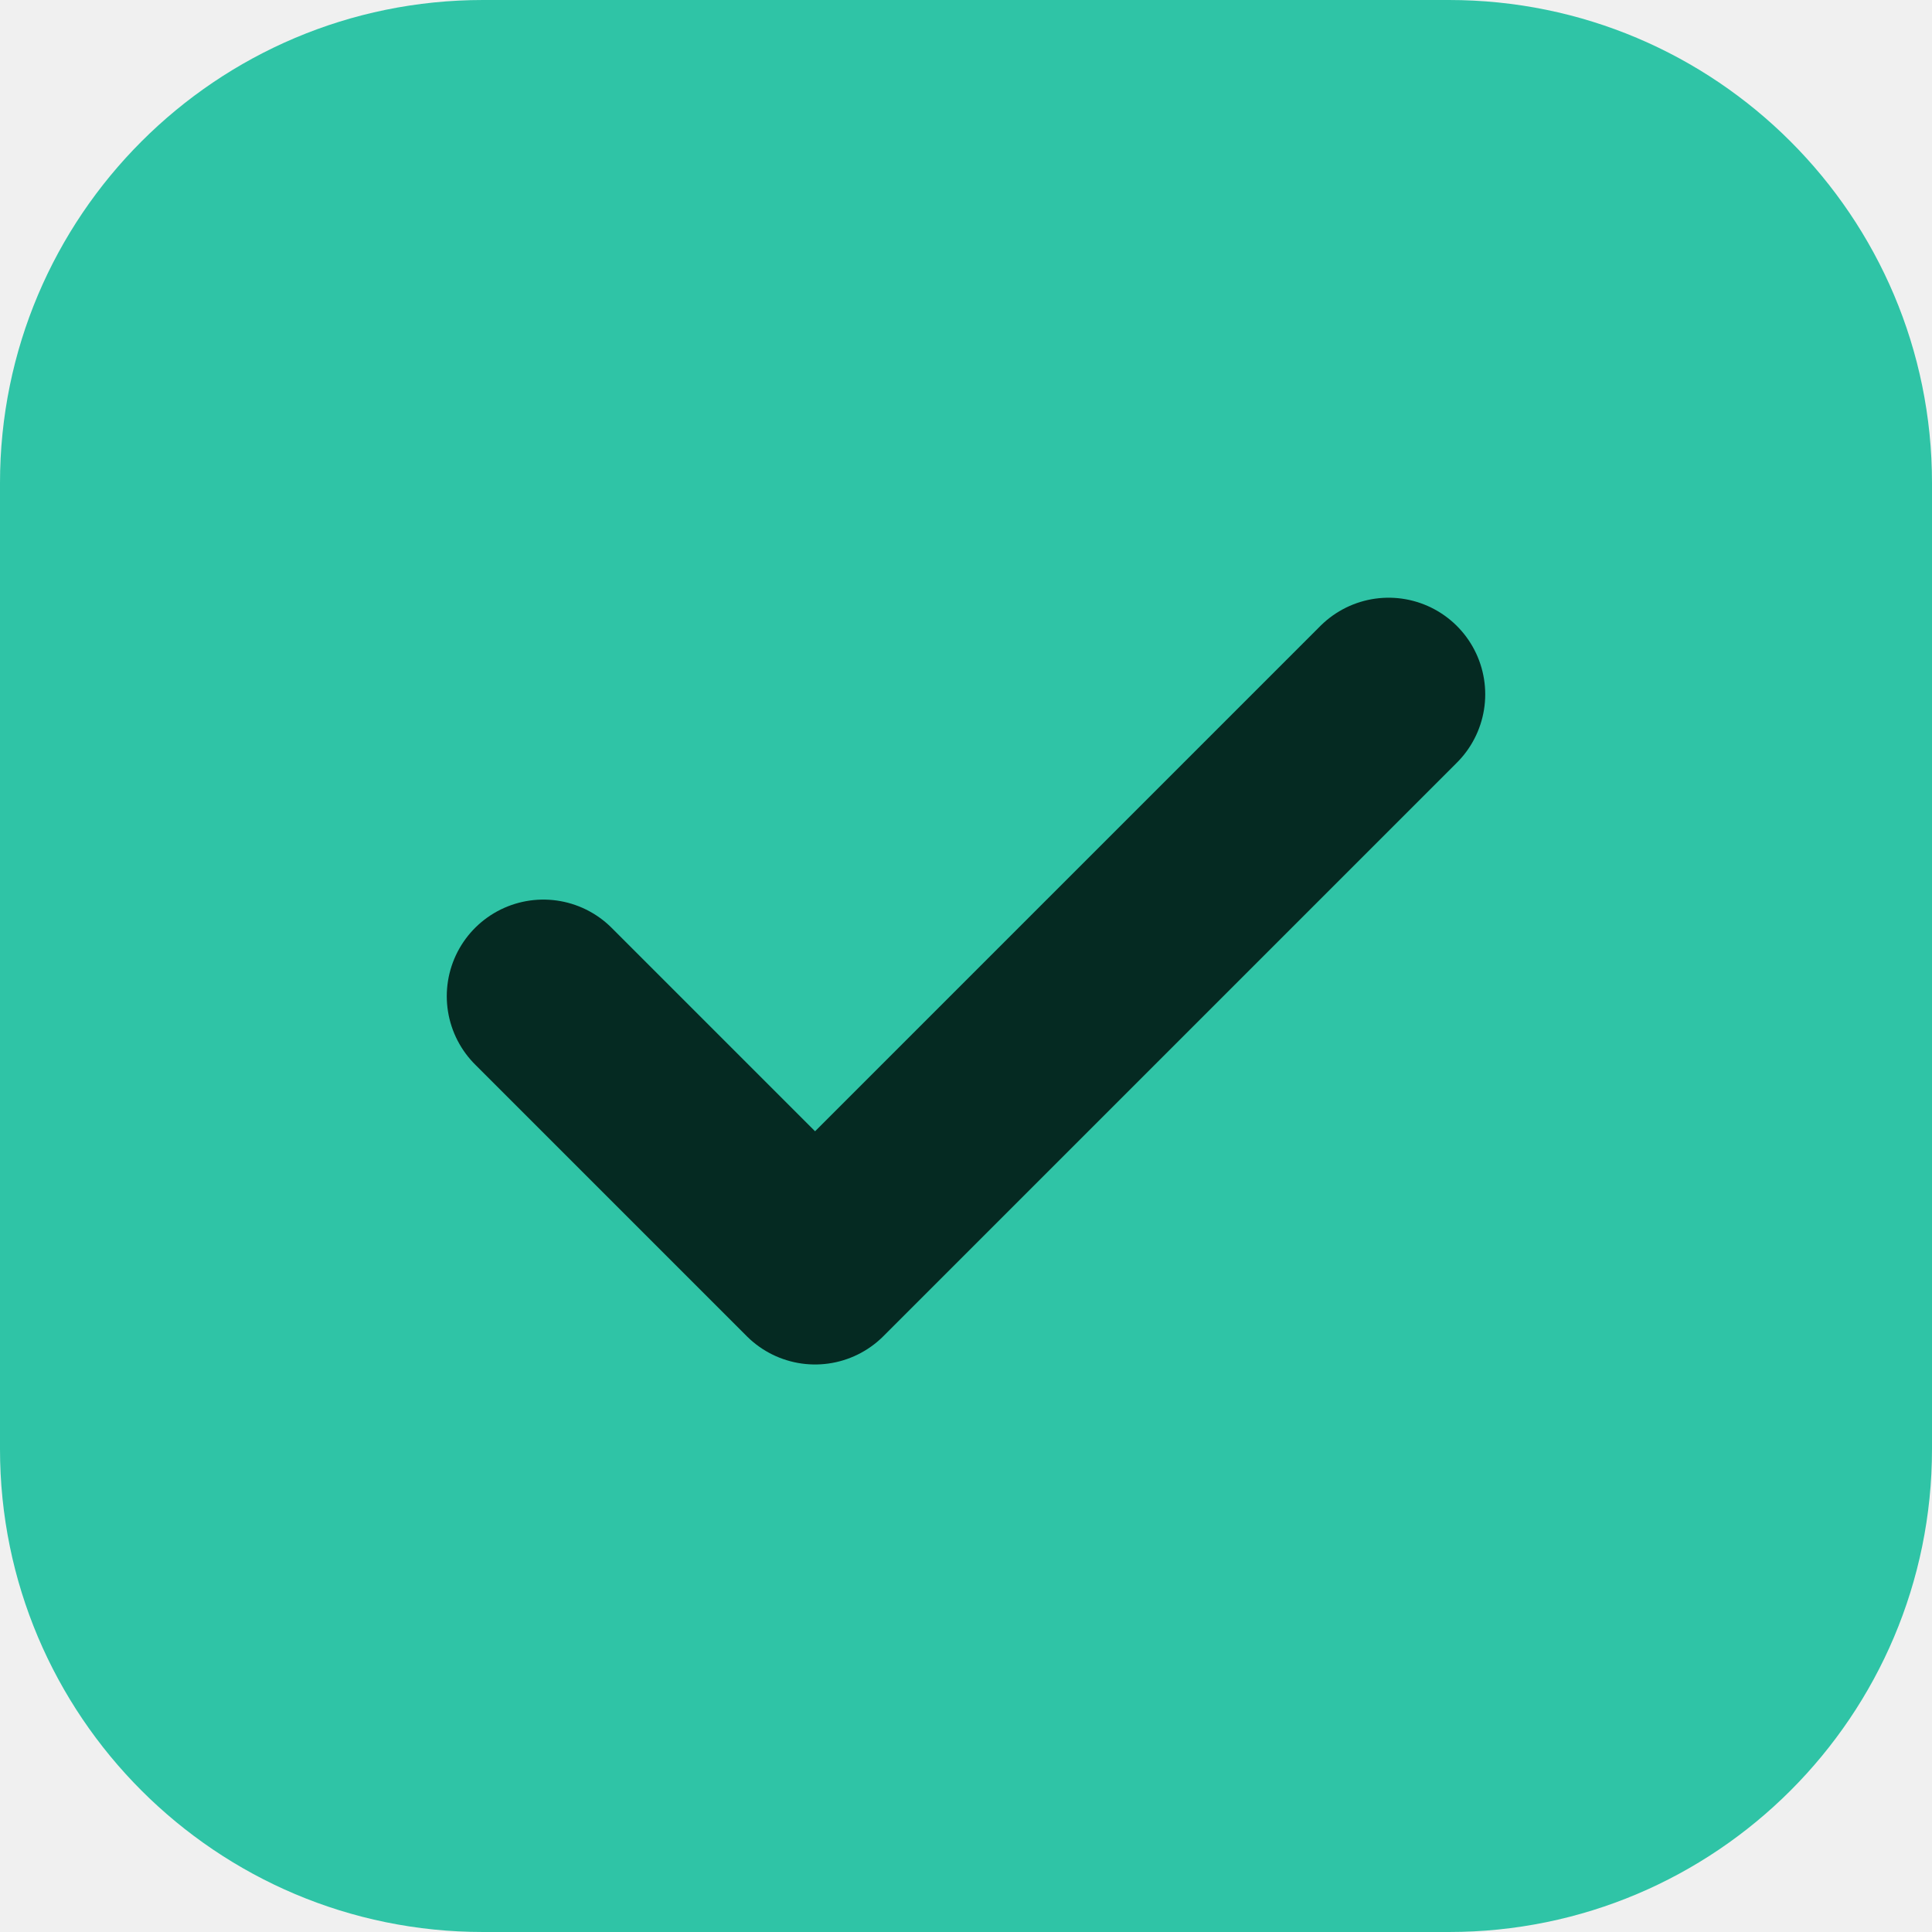
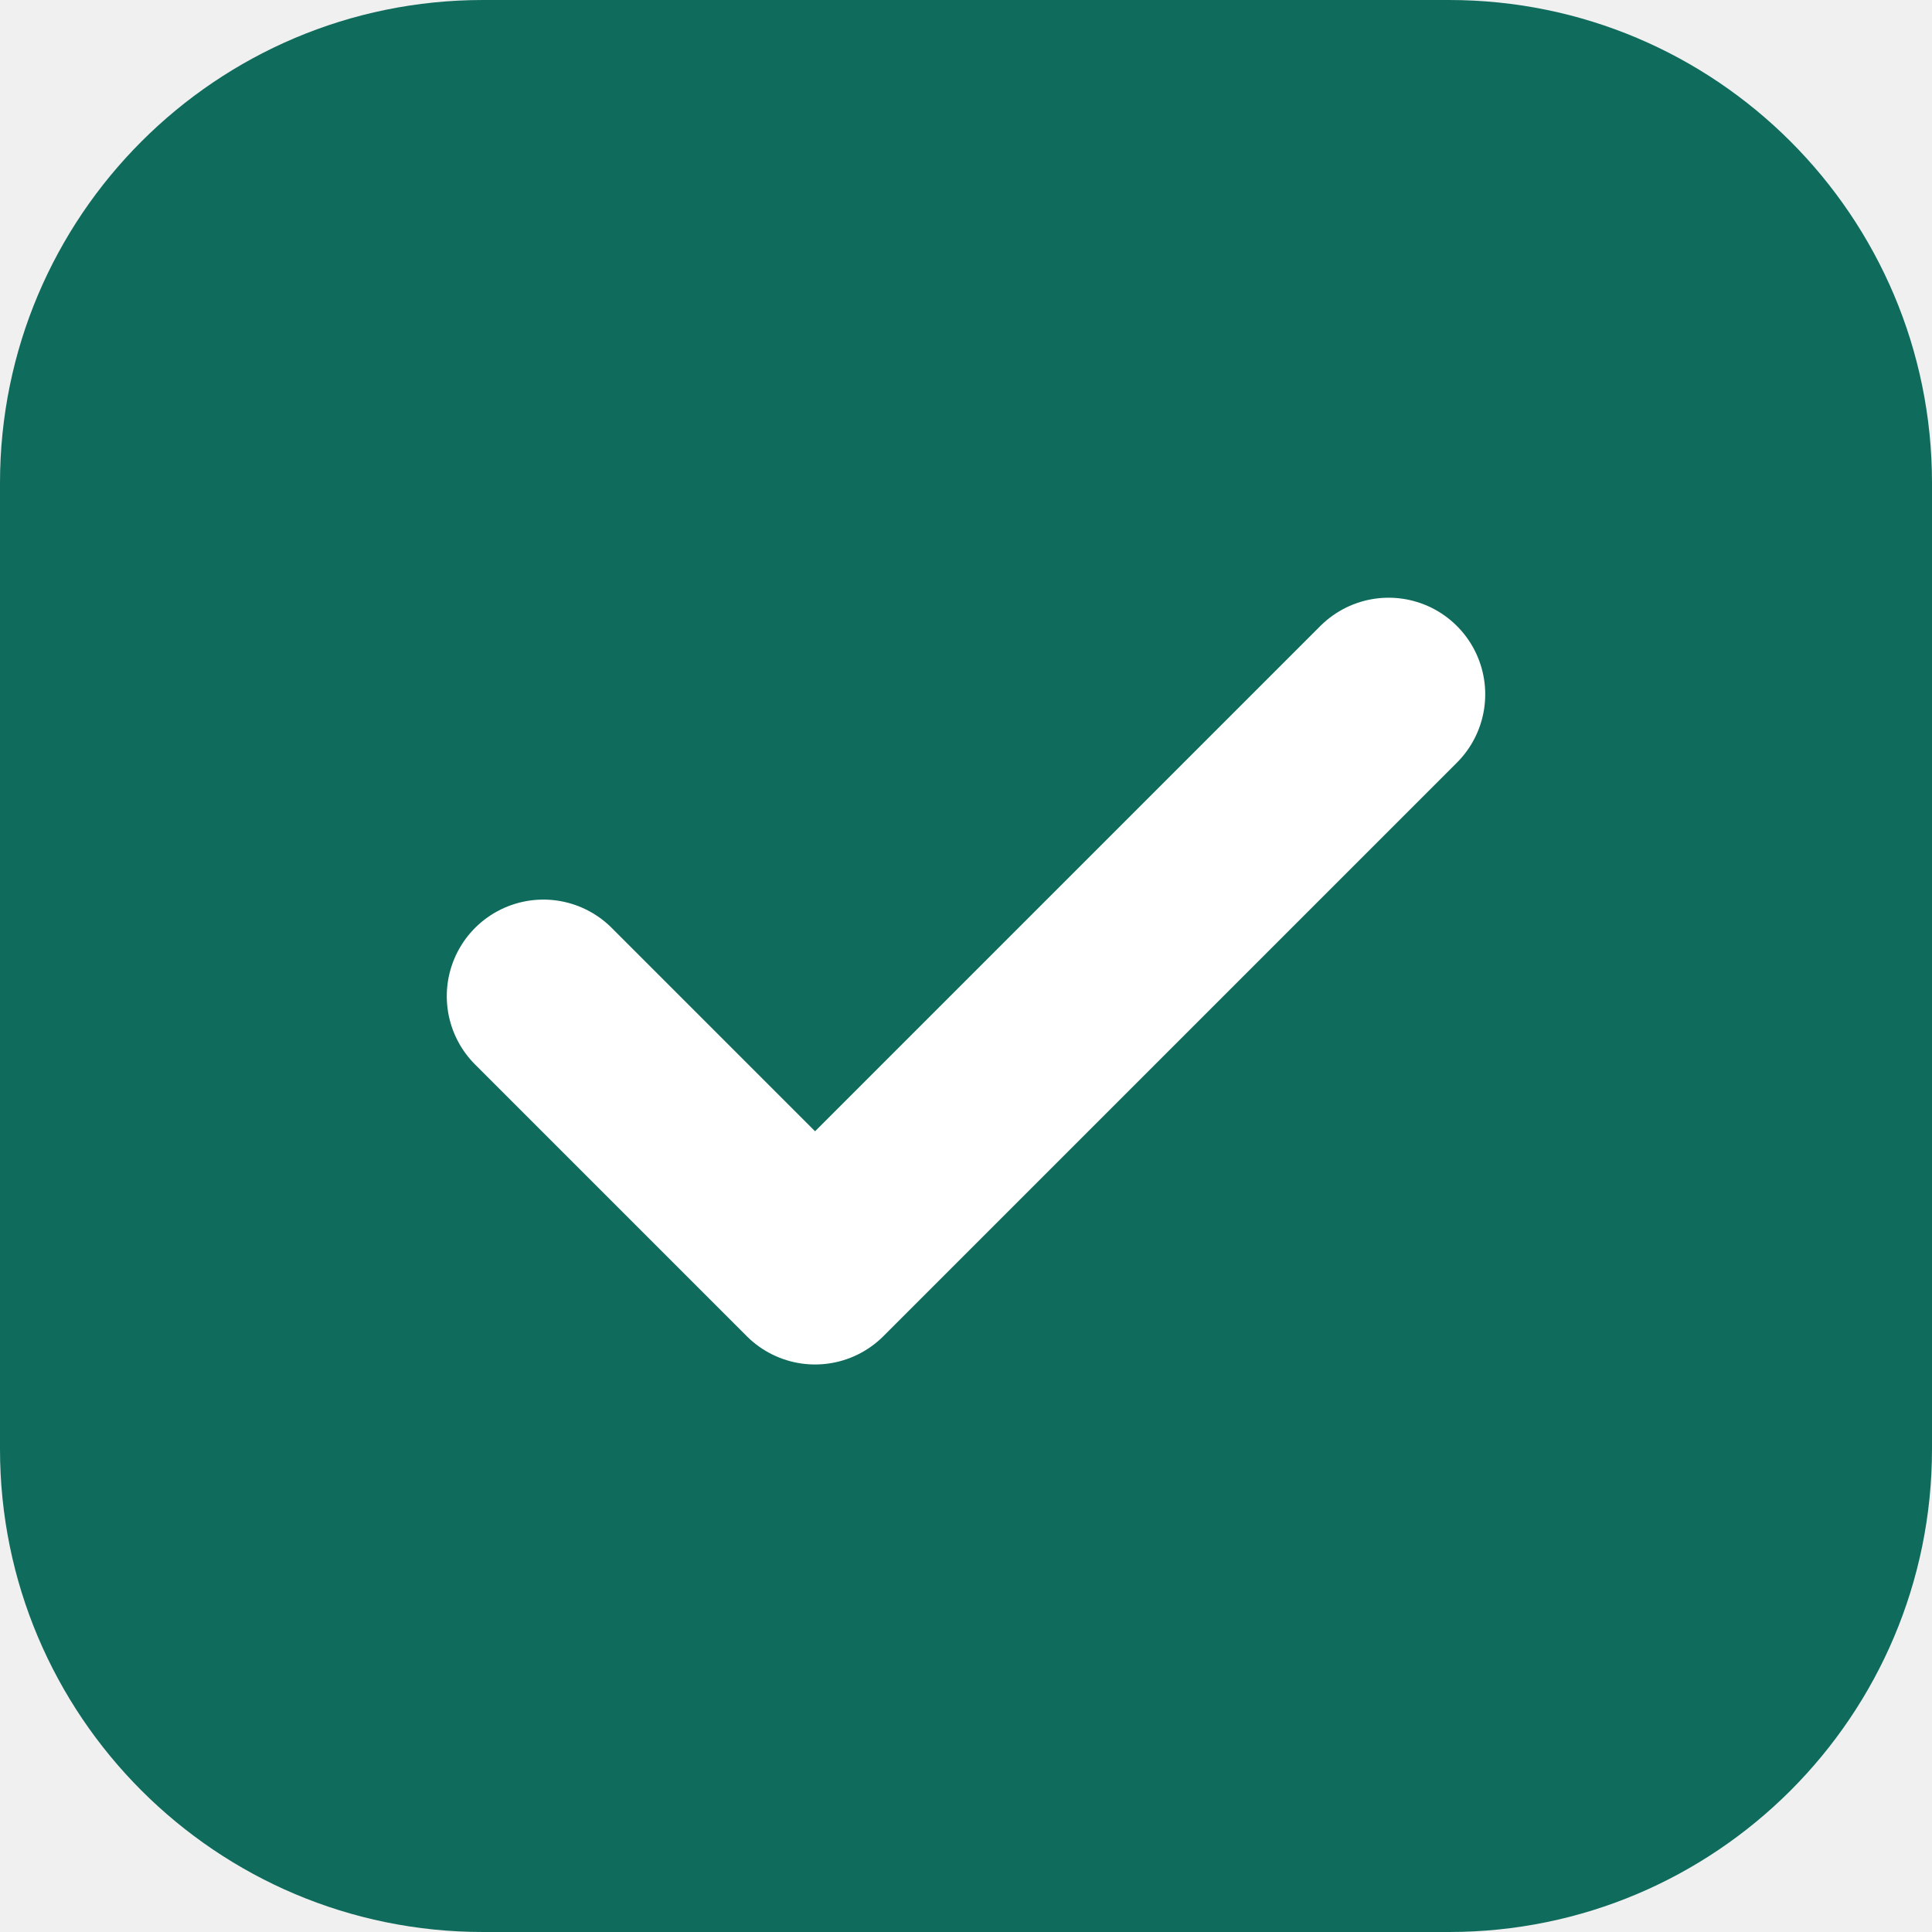
<svg xmlns="http://www.w3.org/2000/svg" viewBox="0 0 32 32">
-   <rect width="32" height="32" rx="8" fill="#2fc4a6" />
-   <path d="M9 16.5l4.5 4.5L23 11.5" fill="none" stroke="#052a22" stroke-width="3.2" stroke-linecap="round" stroke-linejoin="round" />
+   <rect width="32" height="32" rx="8" fill="#0f6b5c" />
+   <path d="M9 16.5l4.5 4.5L23 11.5" fill="none" stroke="#fff" stroke-width="3.2" stroke-linecap="round" stroke-linejoin="round" />
</svg>
